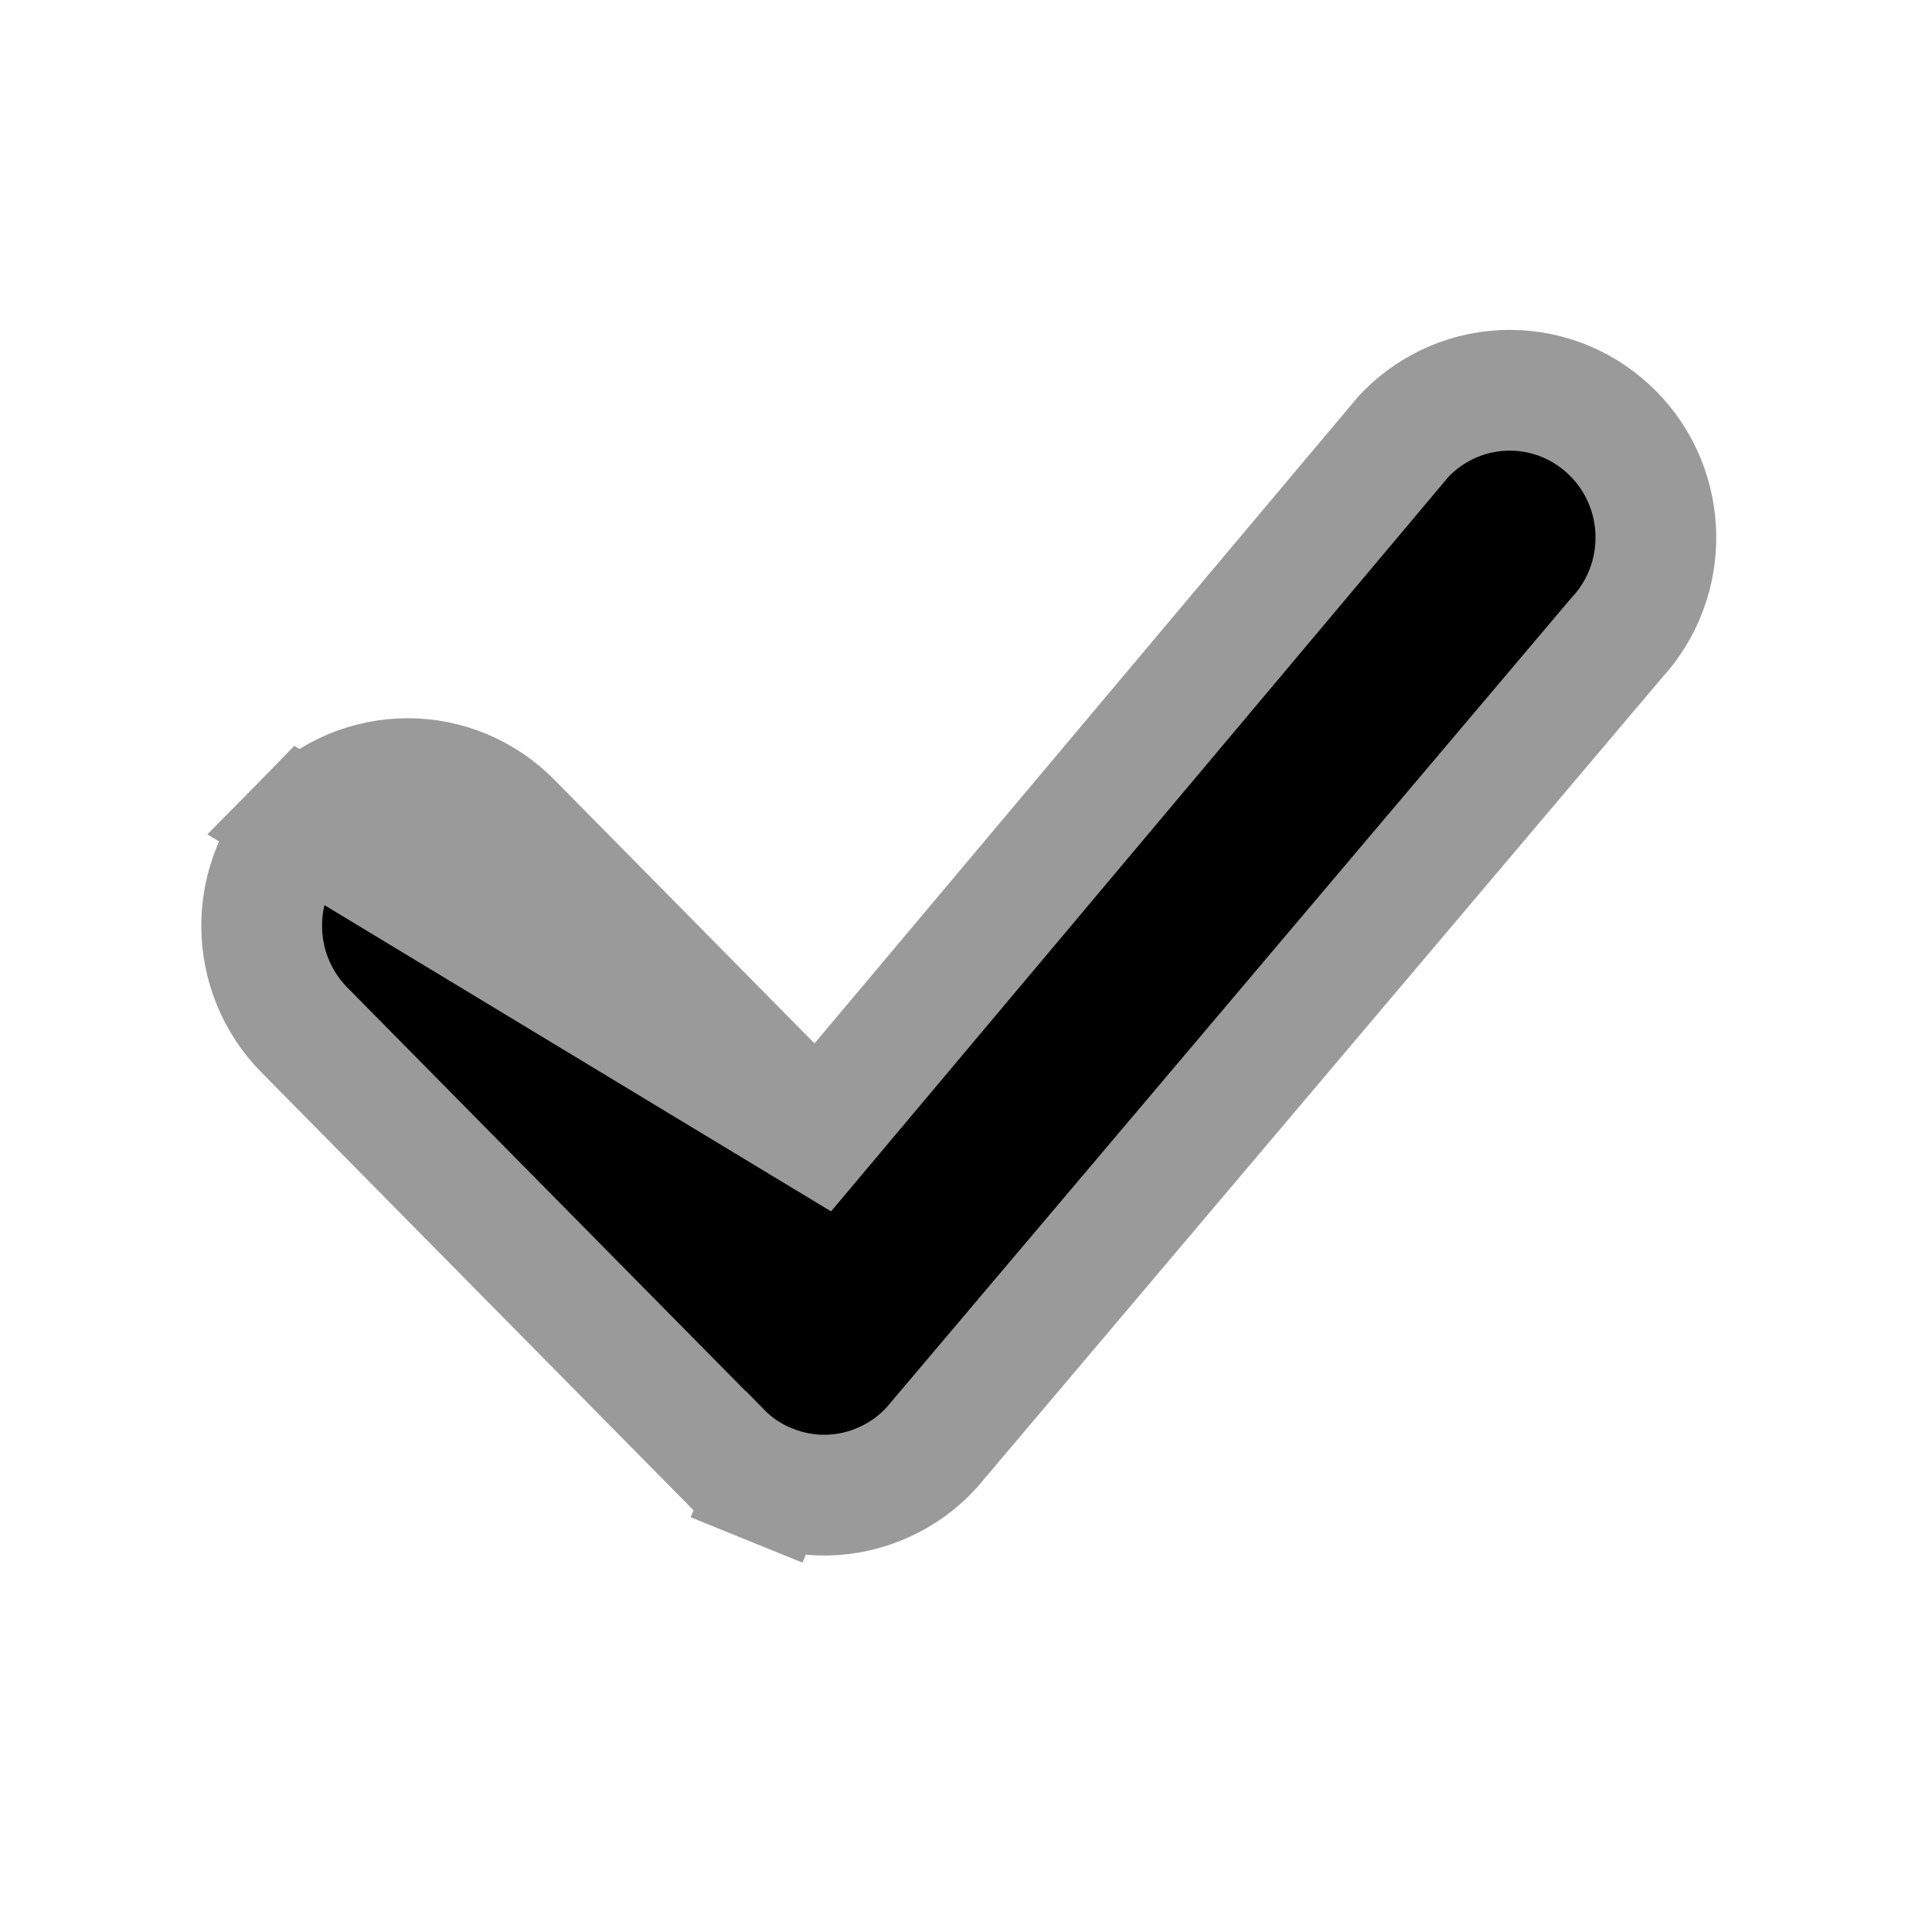
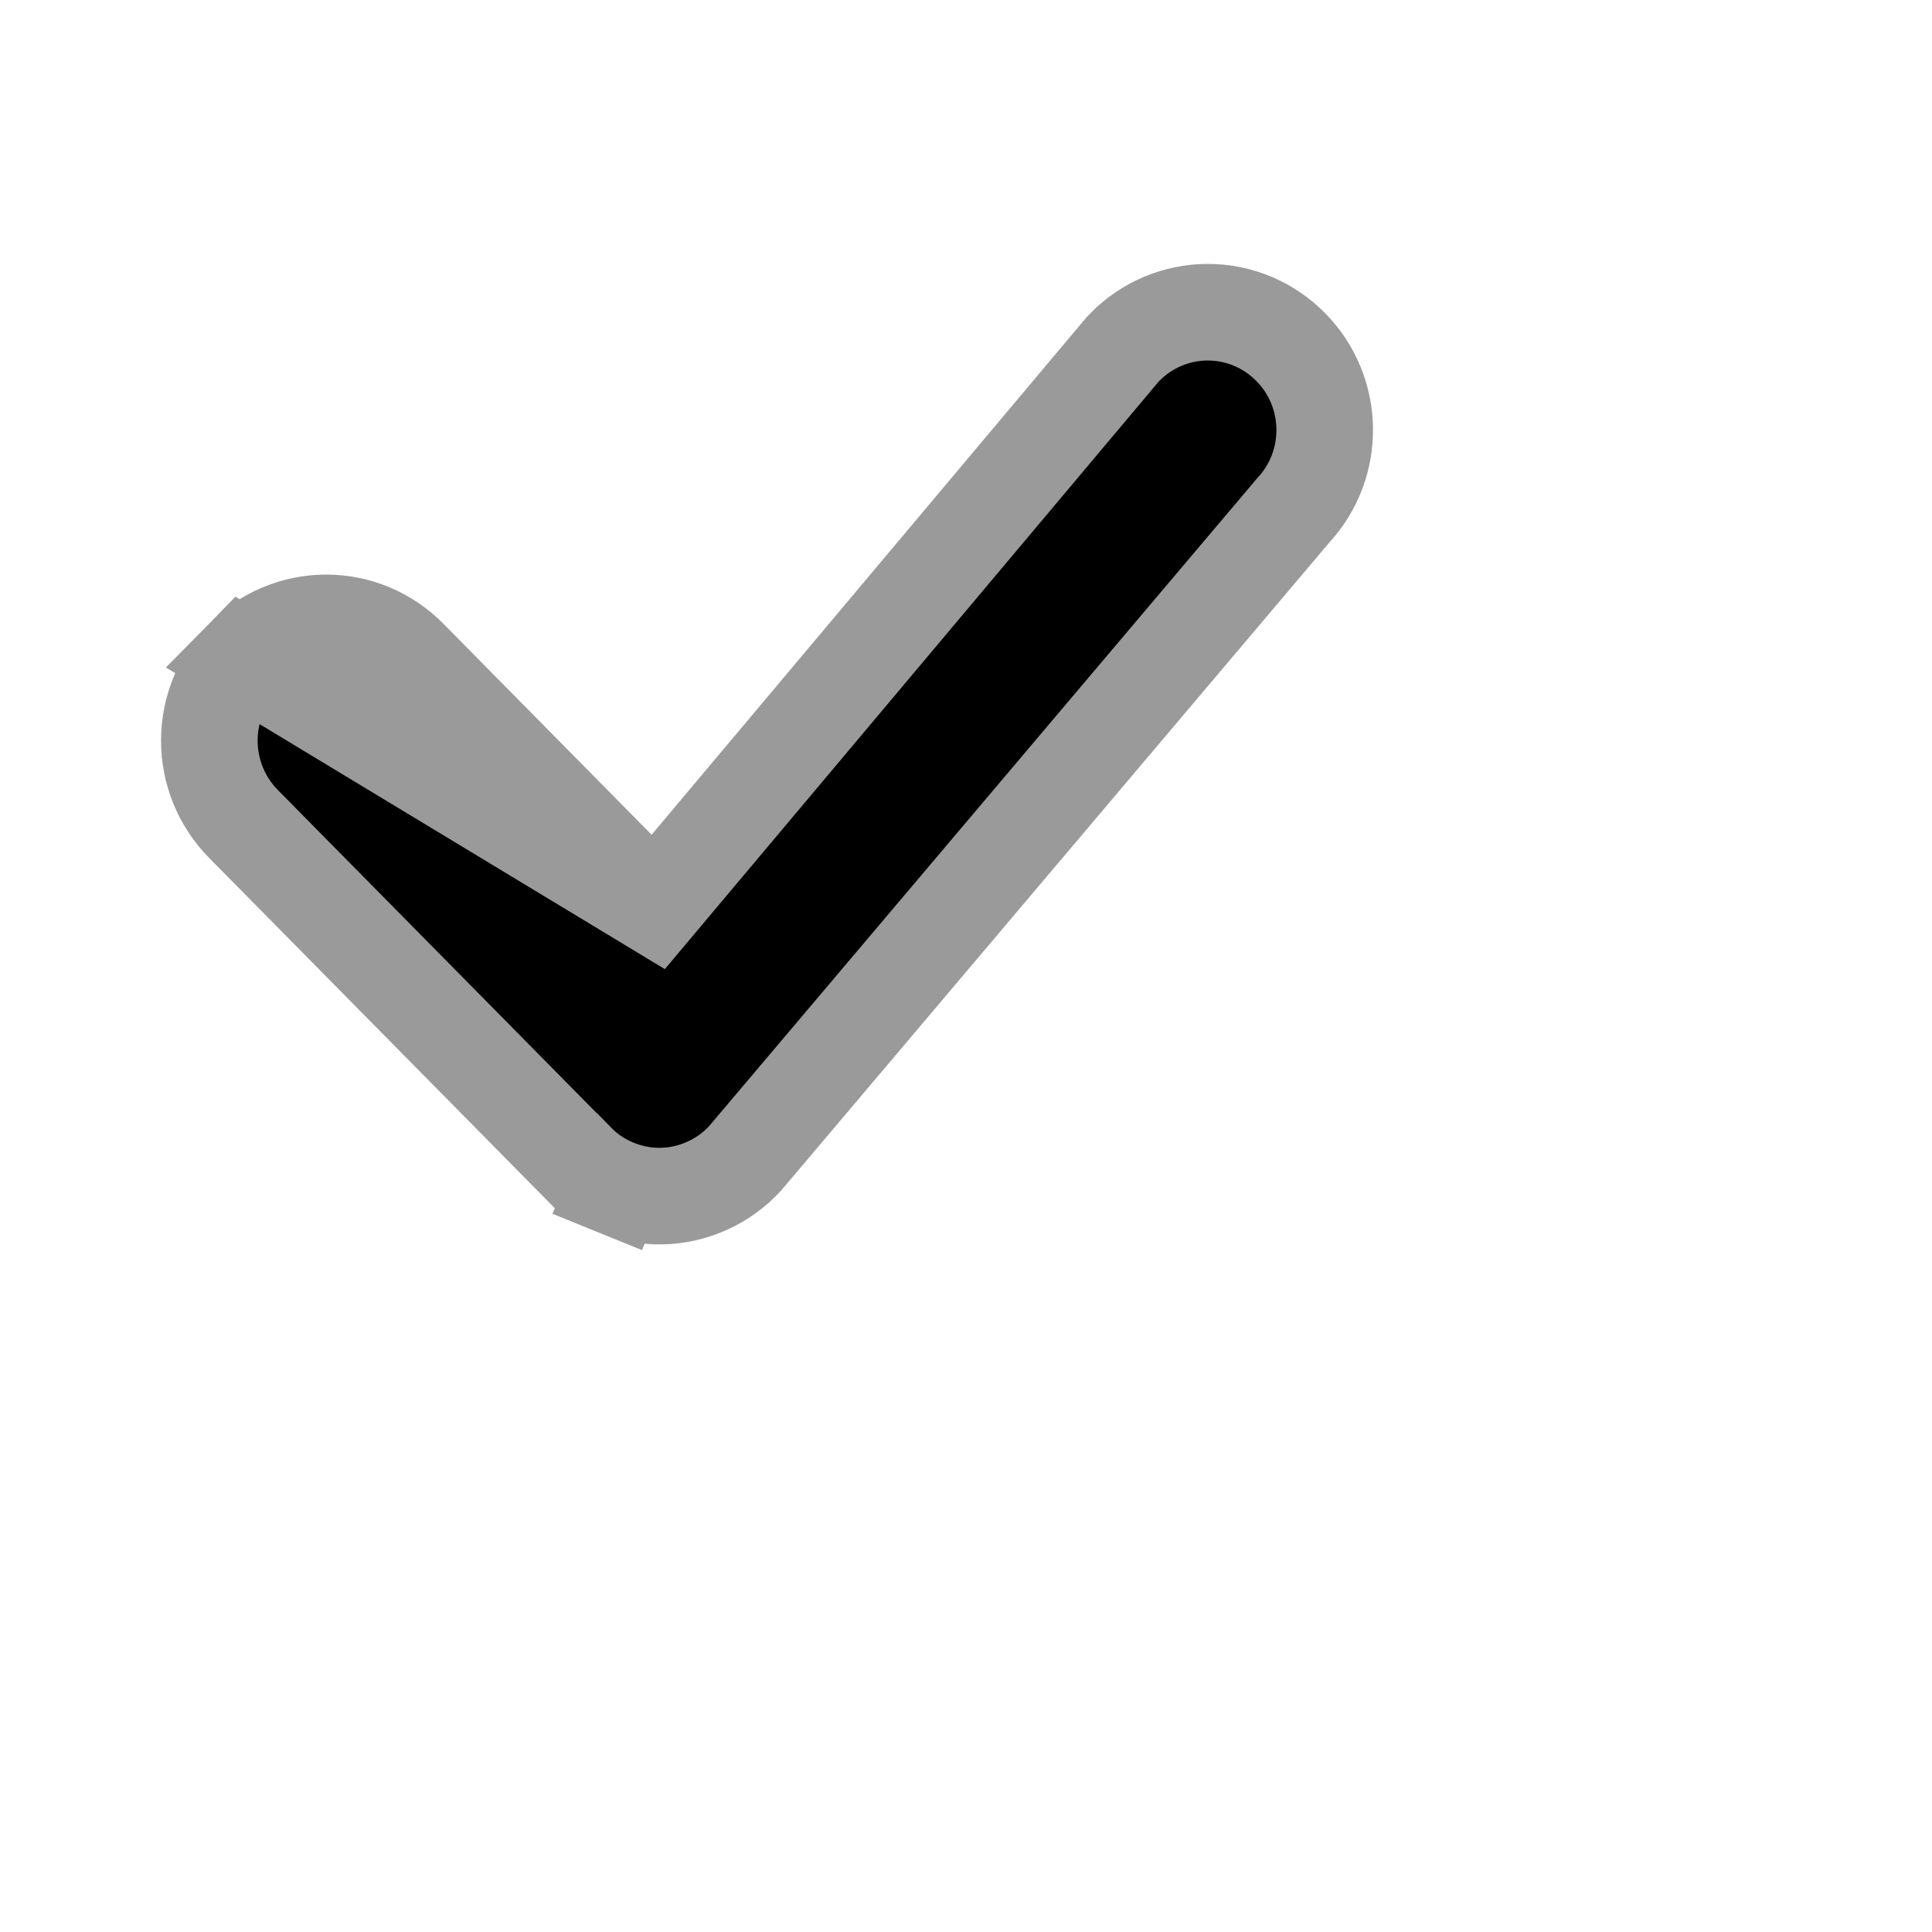
- <svg xmlns="http://www.w3.org/2000/svg" width="16" height="16" viewBox="0 0 16 16" fill="none">
+ <svg xmlns="http://www.w3.org/2000/svg" width="20" height="20" viewBox="0 0 20 20" fill="none">
  <path d="M6.775 9.383L11.597 3.646C11.613 3.626 11.63 3.608 11.647 3.59C11.759 3.477 11.891 3.388 12.037 3.326C12.185 3.264 12.343 3.232 12.503 3.232C12.663 3.232 12.822 3.264 12.969 3.326C13.116 3.388 13.249 3.479 13.361 3.592C13.821 4.058 13.831 4.805 13.388 5.283L7.727 11.975L7.721 11.982L7.715 11.989C7.605 12.11 7.471 12.207 7.322 12.274C7.173 12.342 7.012 12.379 6.848 12.382C6.684 12.385 6.522 12.354 6.371 12.292L6.56 11.829L6.371 12.292C6.219 12.231 6.082 12.139 5.968 12.022C5.968 12.022 5.967 12.022 5.967 12.022L2.518 8.527L2.517 8.526C2.292 8.296 2.167 7.988 2.167 7.667C2.167 7.346 2.292 7.038 2.517 6.809L6.775 9.383ZM6.775 9.383L4.235 6.809C4.235 6.809 4.235 6.809 4.235 6.809C4.123 6.695 3.989 6.604 3.842 6.542C3.695 6.48 3.536 6.448 3.376 6.448C3.216 6.448 3.058 6.48 2.91 6.542C2.763 6.604 2.629 6.695 2.517 6.809L6.775 9.383Z" fill="currentColor" stroke="#9A9A9A" />
</svg>
